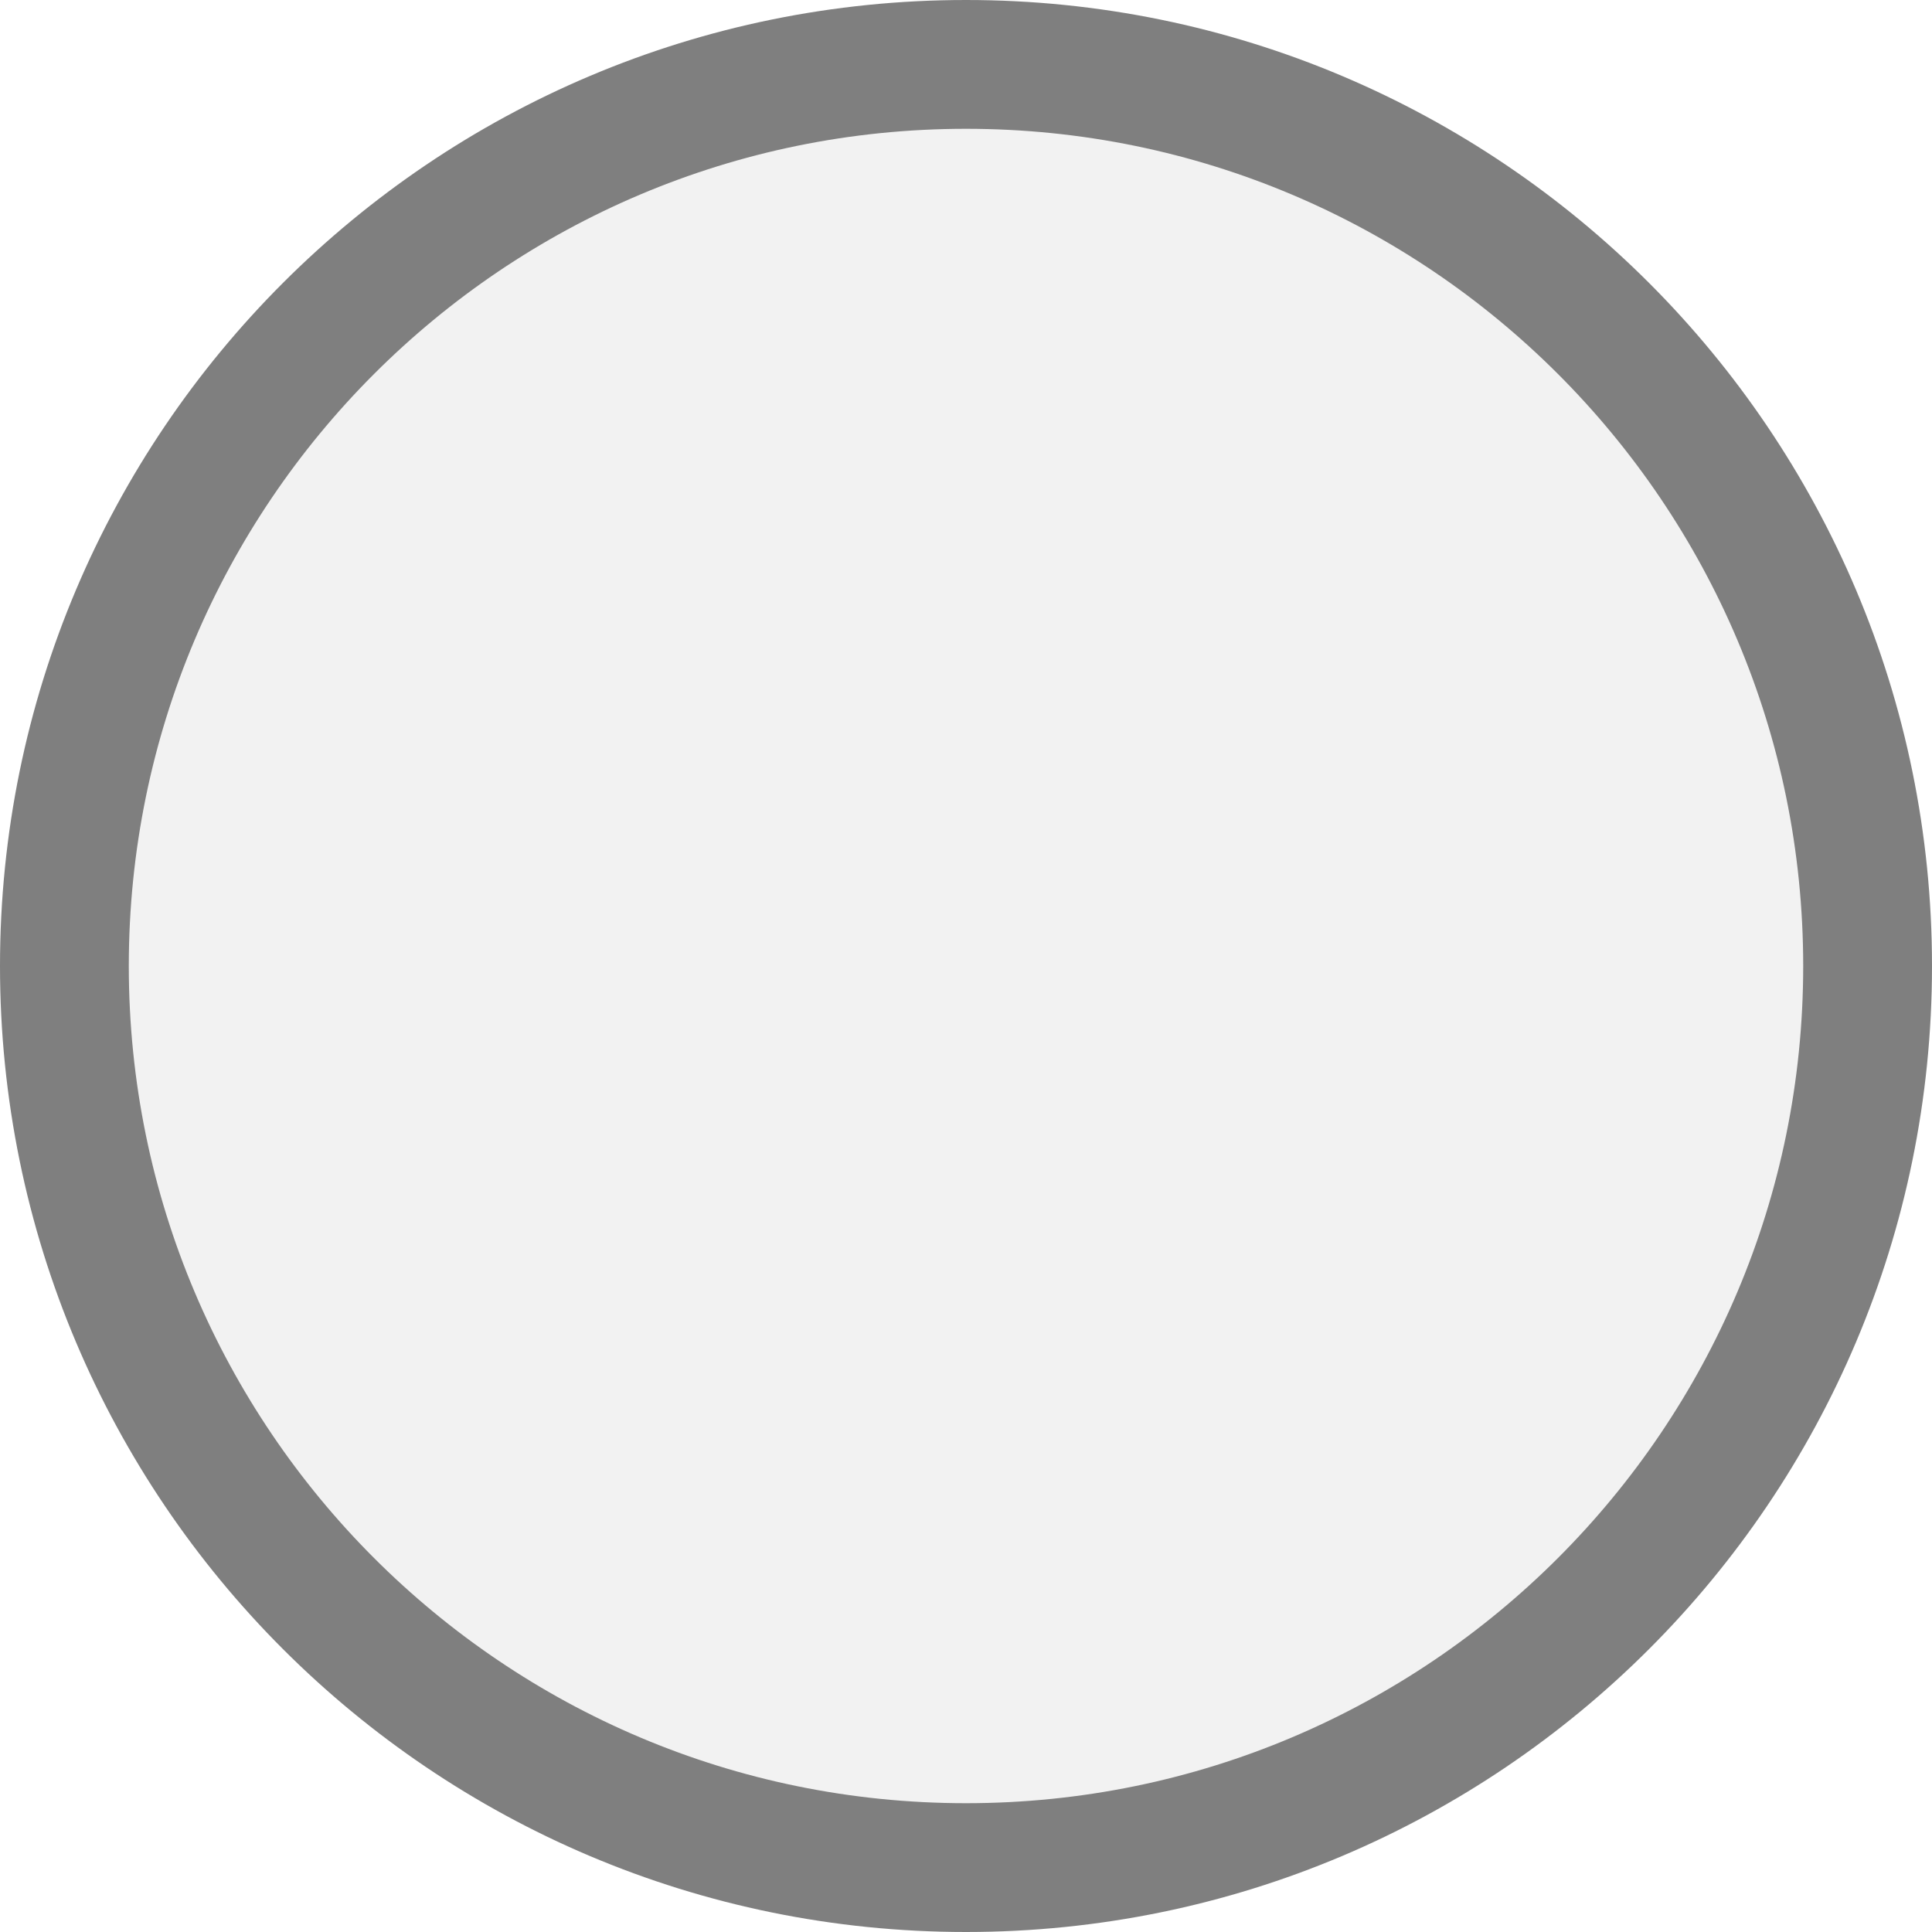
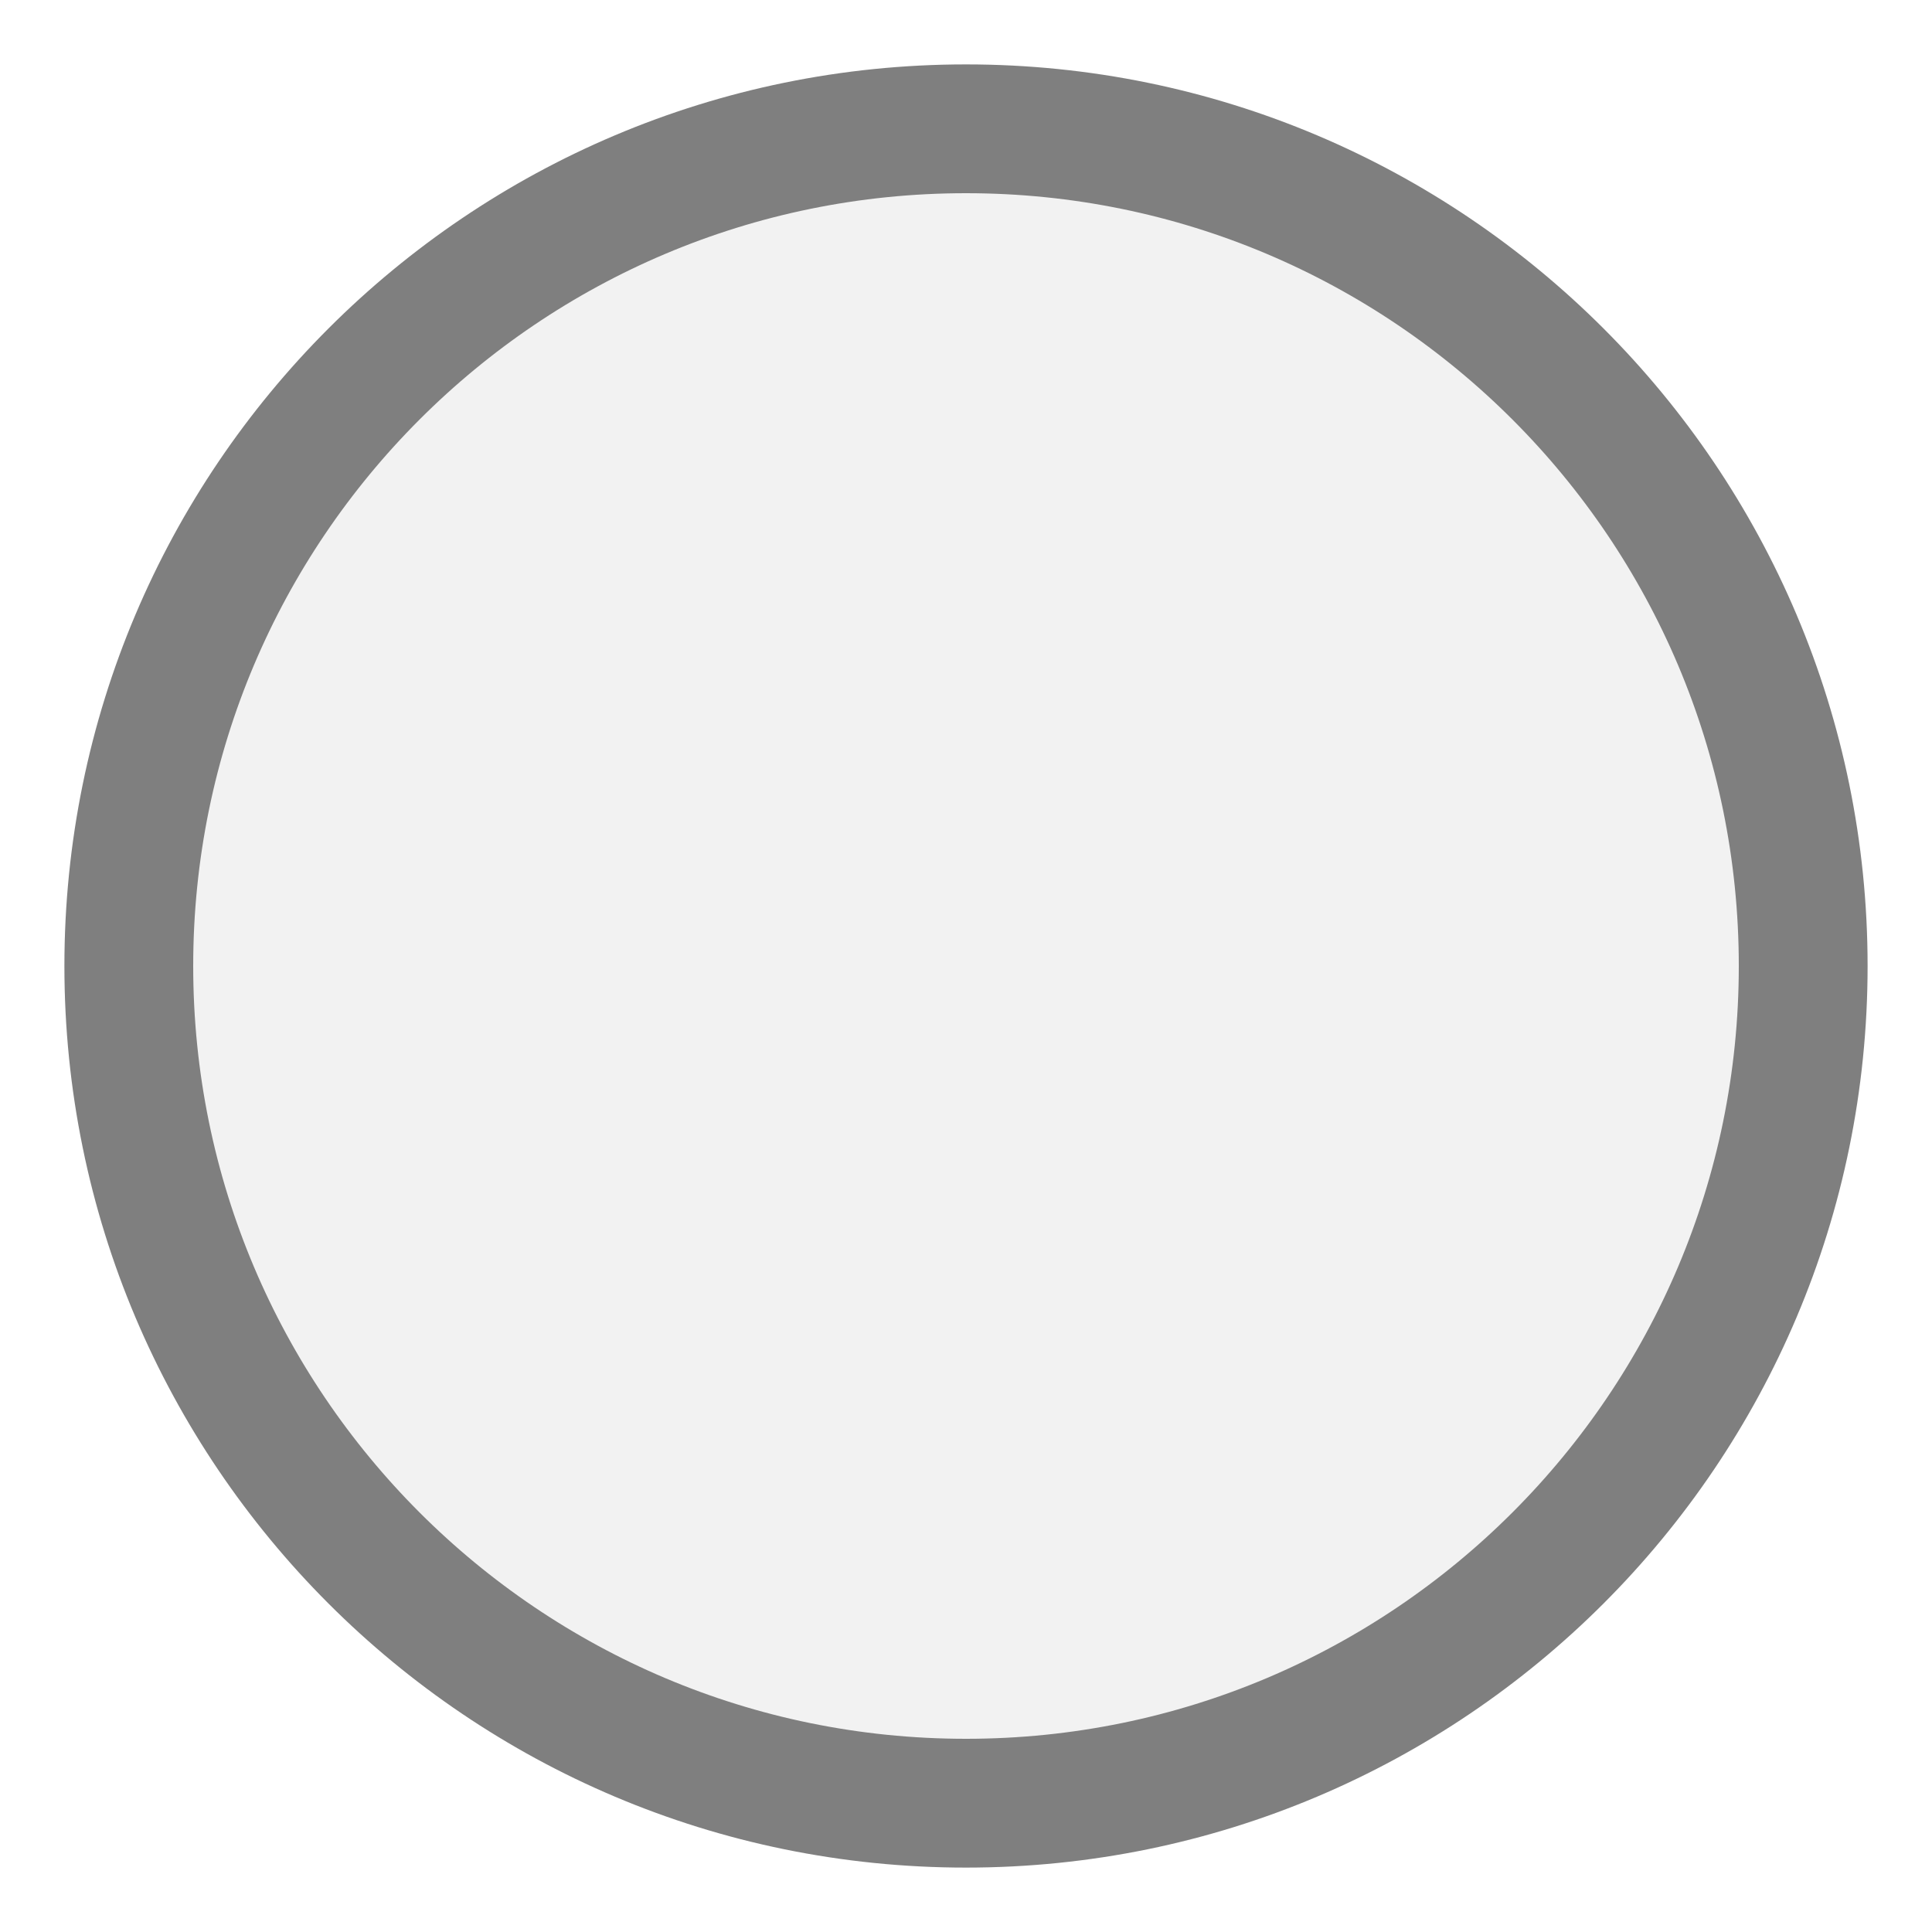
<svg xmlns="http://www.w3.org/2000/svg" width="15px" height="15px" viewBox="0 0 15 15">
  <rect x="0" y="0" width="15" height="15" fill="#ffffff" />
-   <circle cx="7.5" cy="7.5" r="7" fill="#f2f2f2" stroke="#7f7f7f" stroke-width="1" />
+   <circle cx="7.5" cy="7.5" r="6.5" fill="#f2f2f2" stroke="#7f7f7f" stroke-width="1" />
</svg>
